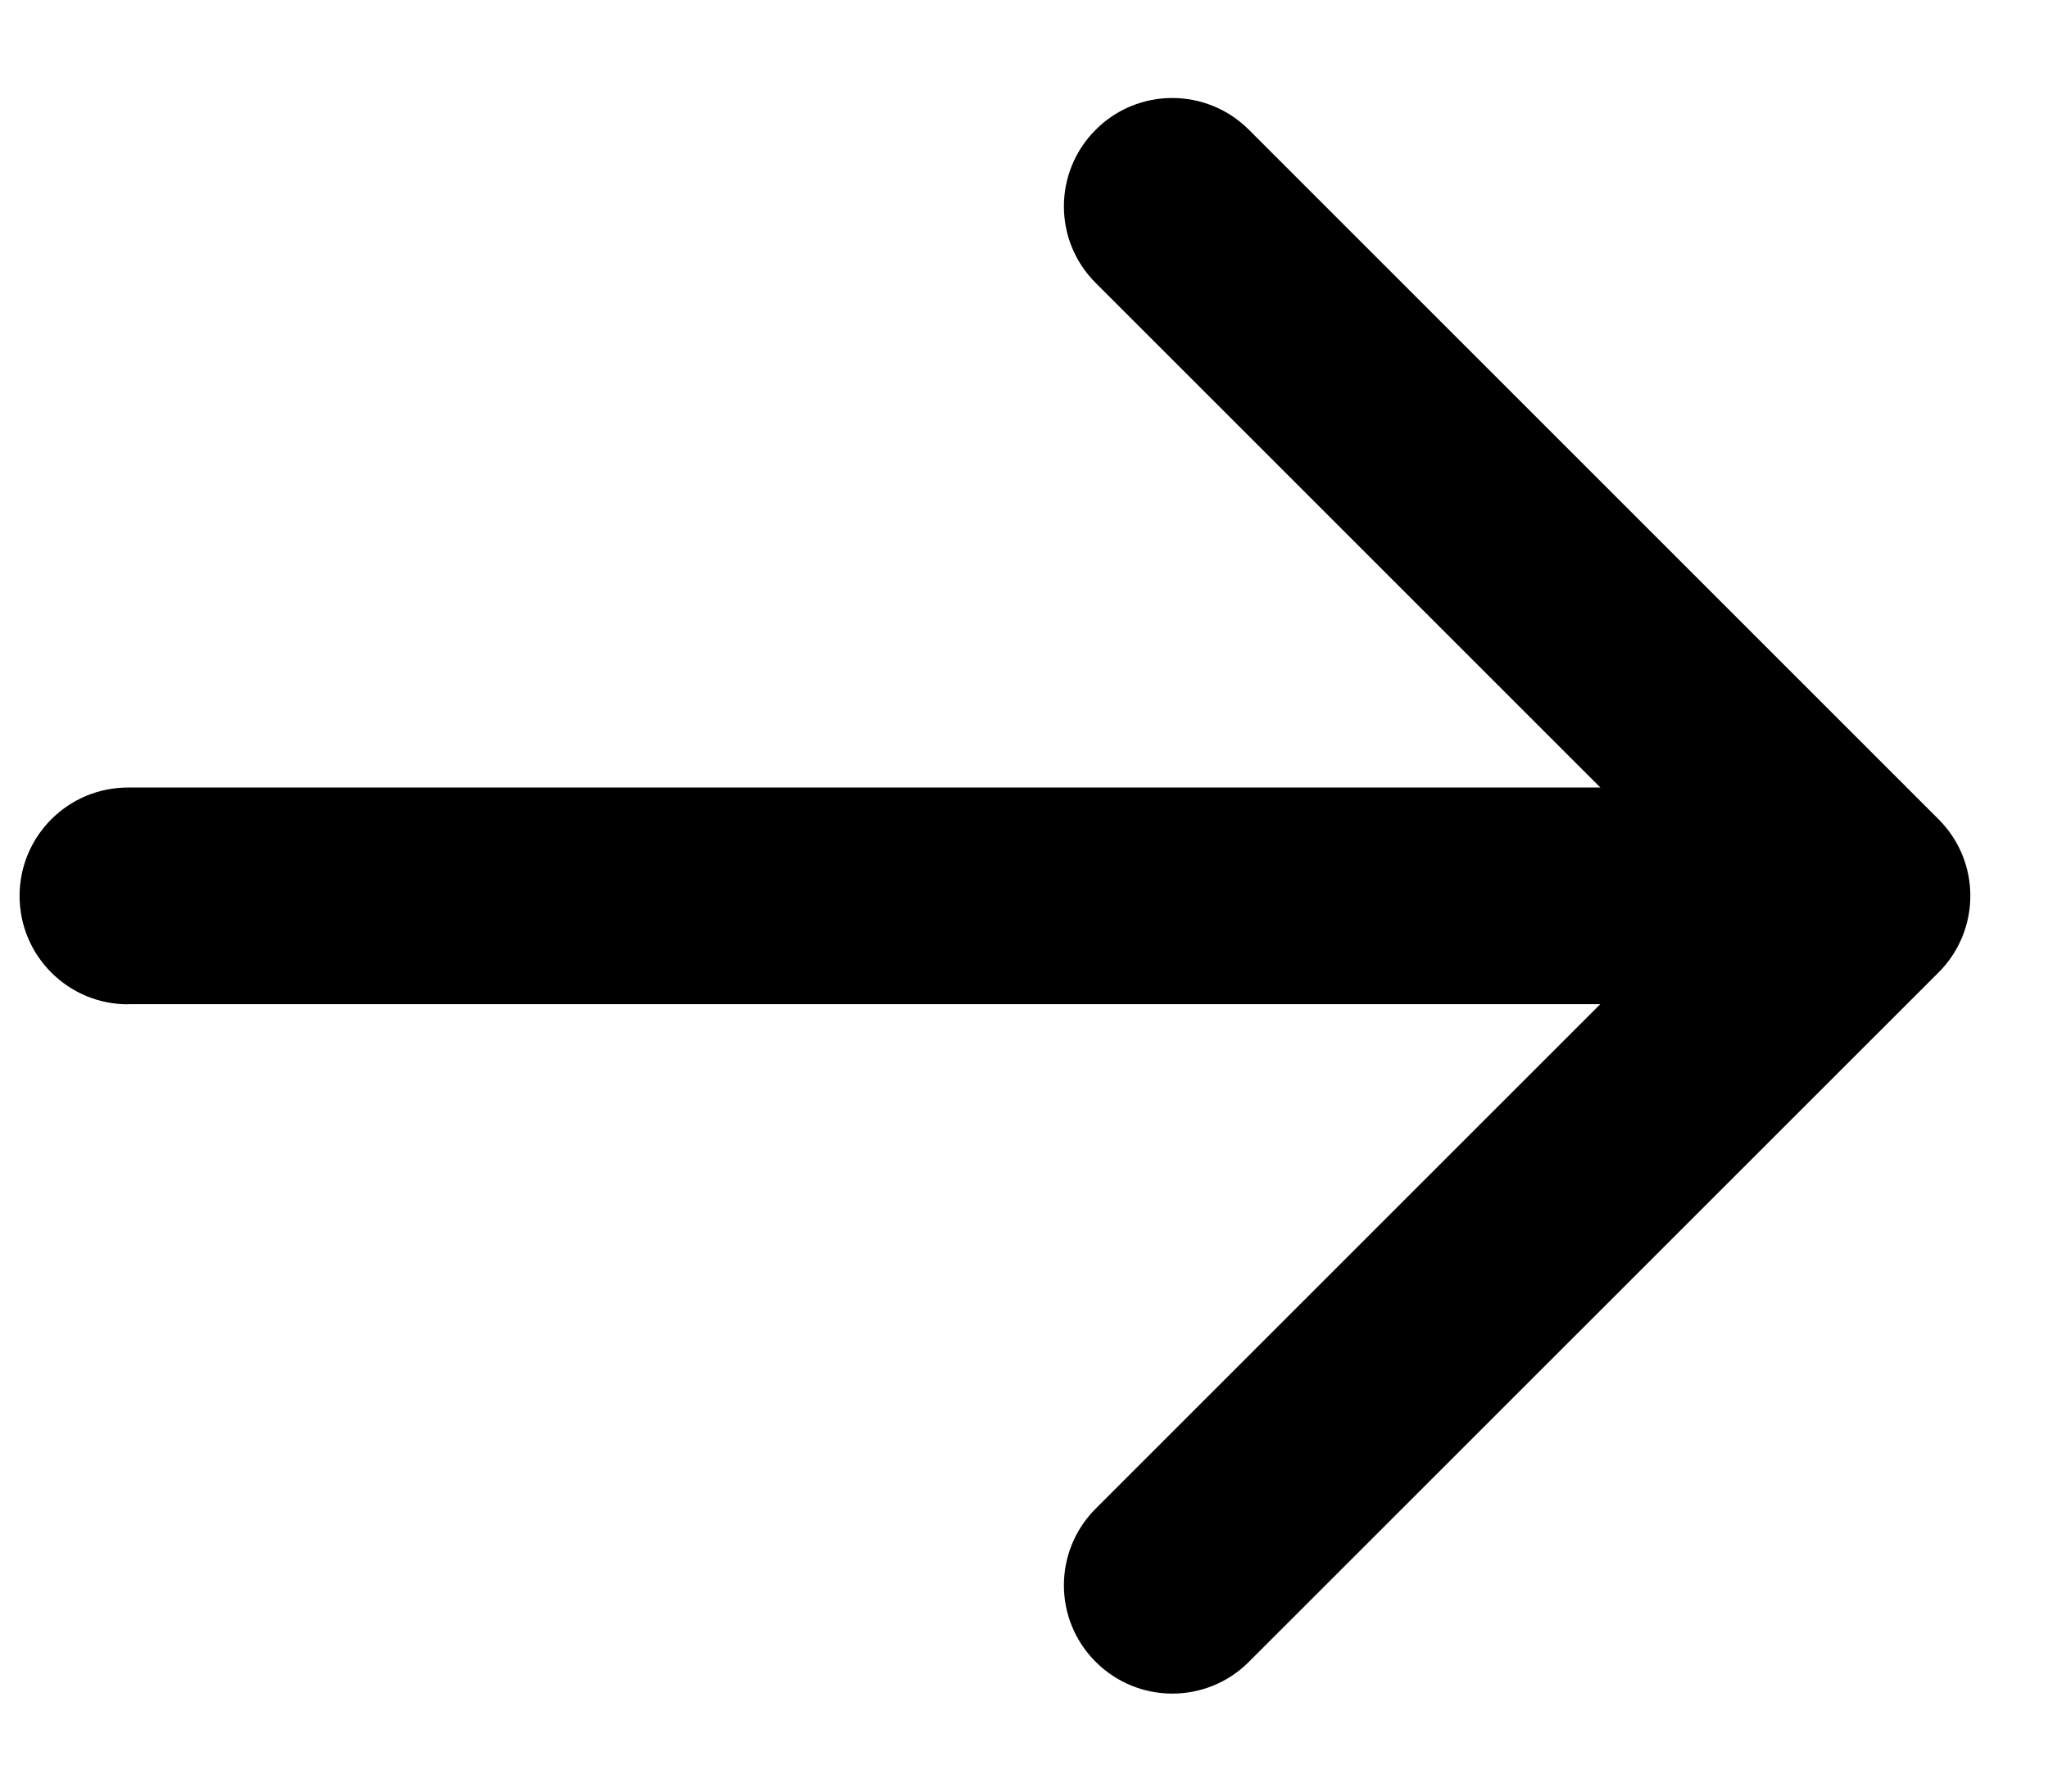
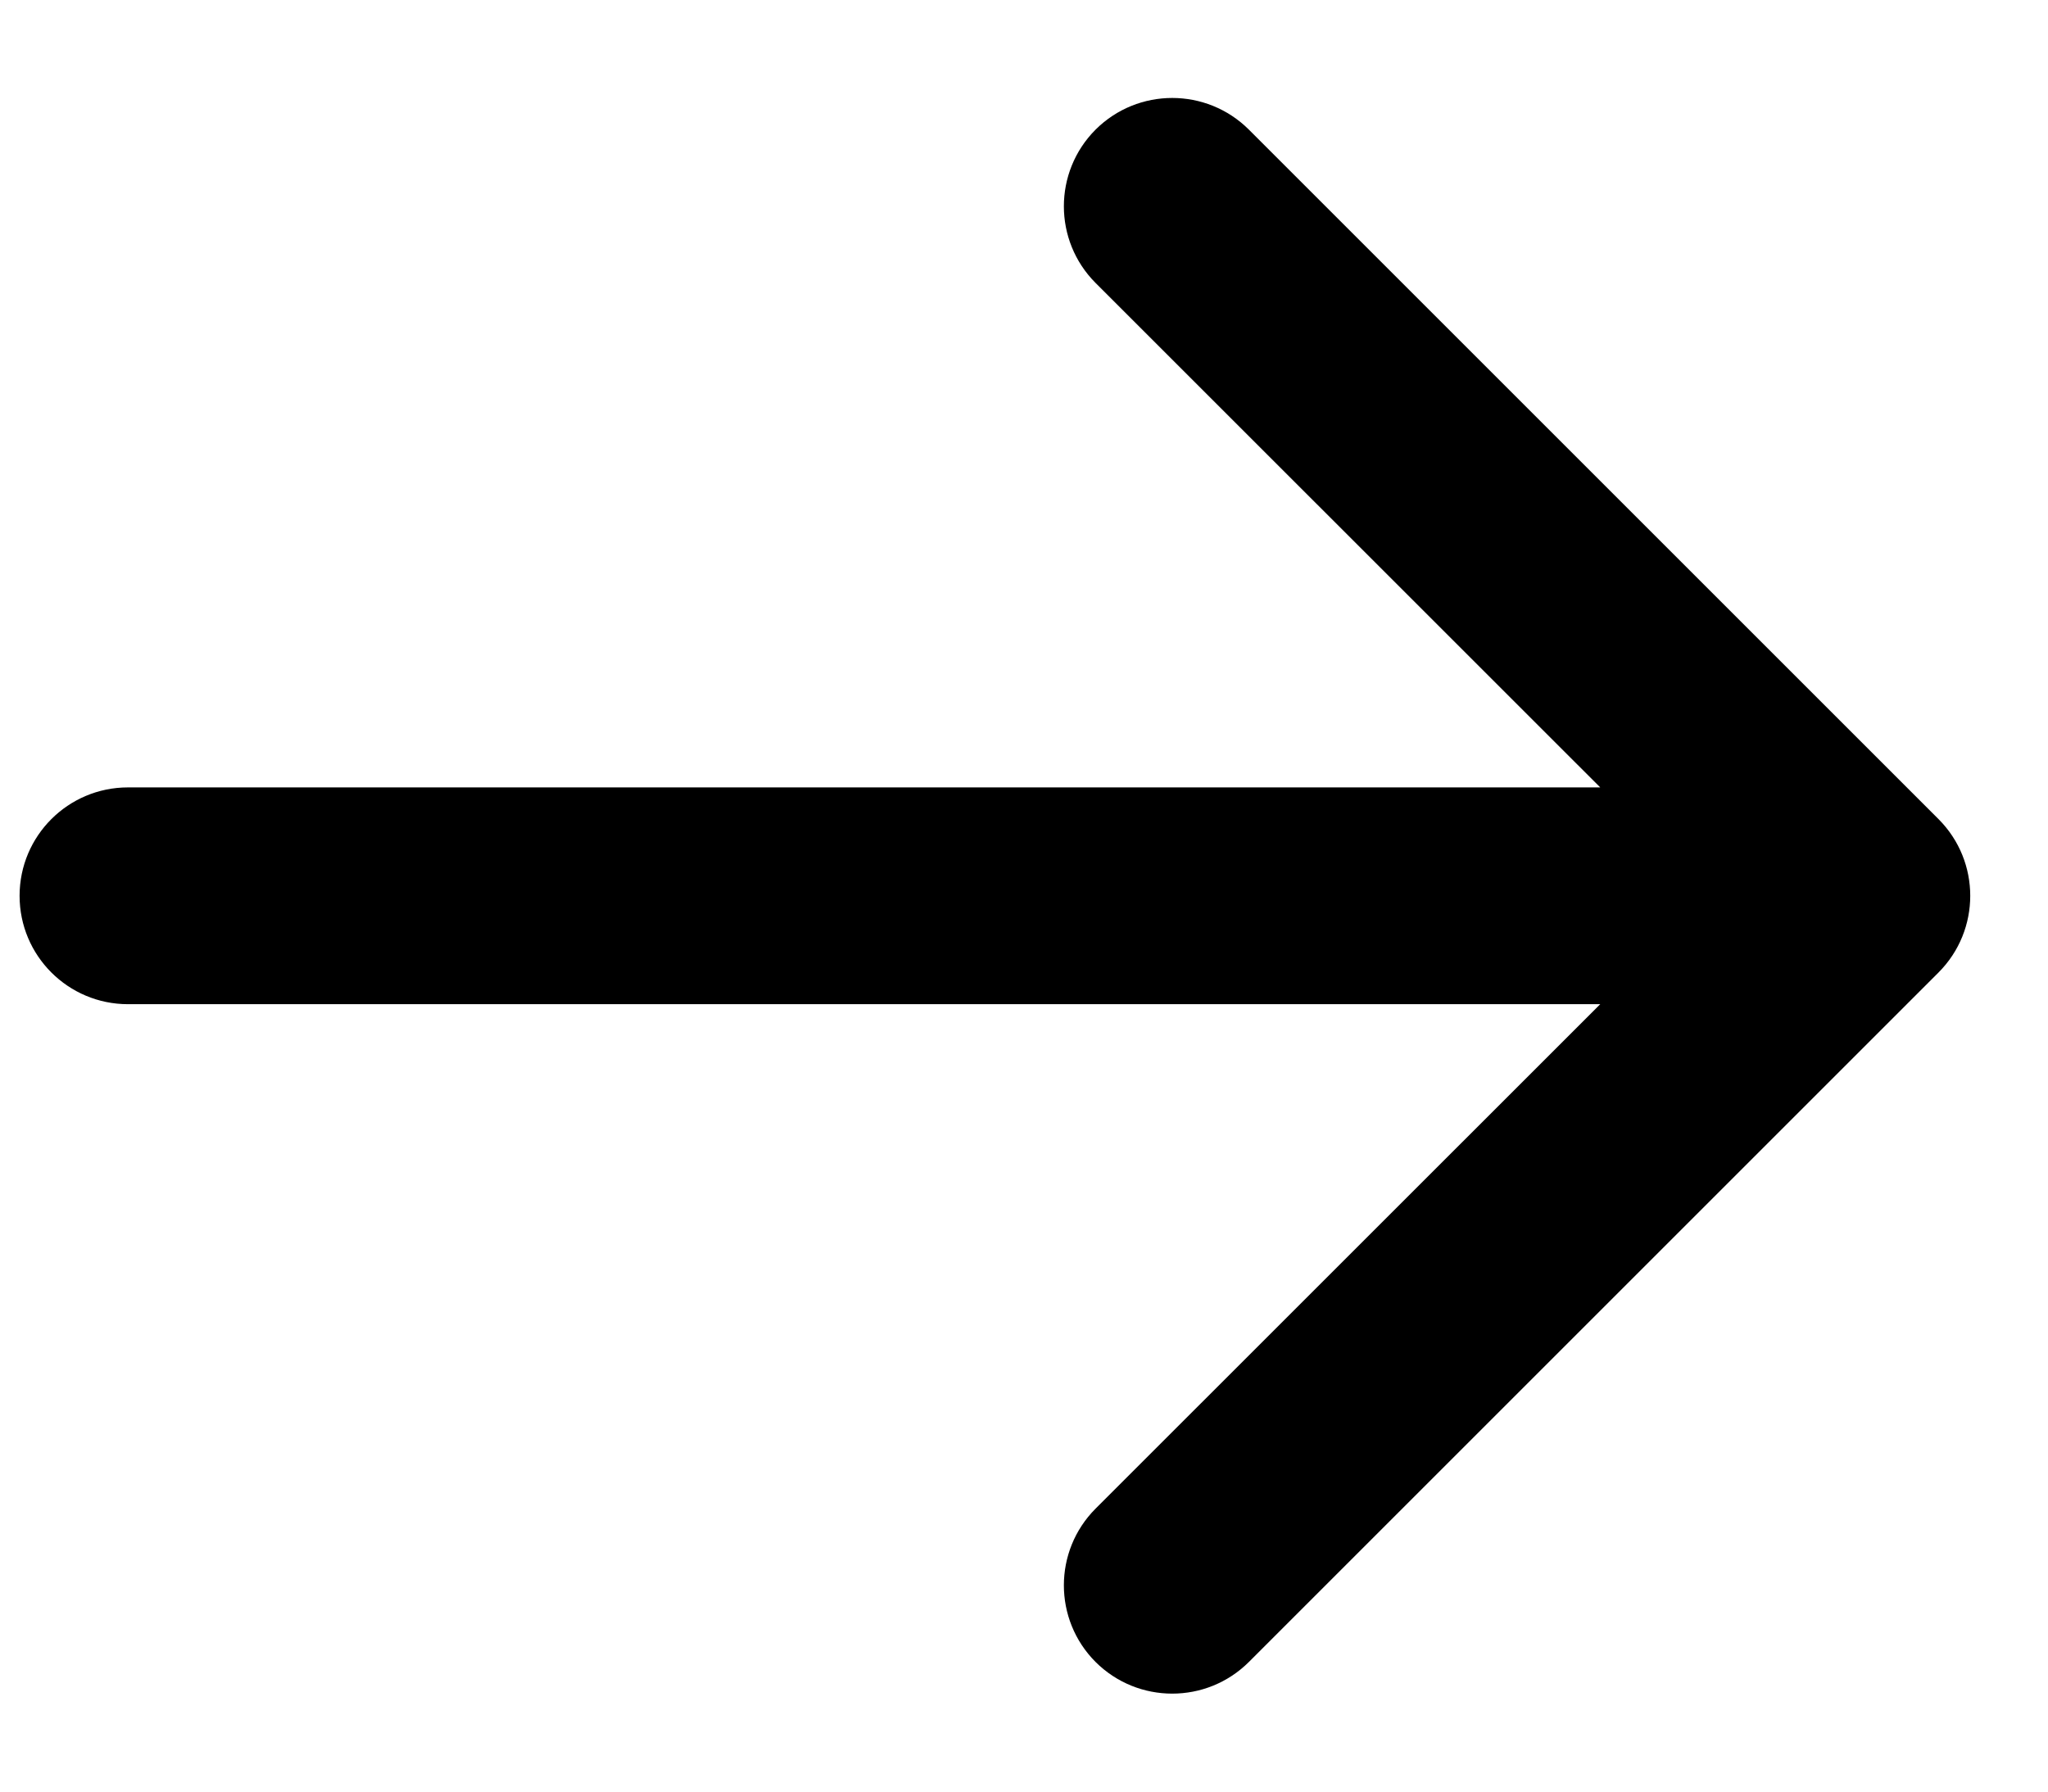
- <svg xmlns="http://www.w3.org/2000/svg" fill="none" height="14" viewBox="0 0 16 14" width="16">
-   <path d="m15.145 7.599c.331-.331.331-.867 0-1.197l-5.388-5.388c-.331-.331-.867-.331-1.197 0-.331.331-.331.867 0 1.197l4.789 4.789-4.789 4.789c-.331.331-.331.867 0 1.197.331.331.867.331 1.197 0zm-14.145-1.445c-.468 0-.847.379-.847.847s.379.847.847.847zm13.546 0h-13.546v1.693h13.546z" fill="#000" />
+ <svg xmlns="http://www.w3.org/2000/svg" width="16" height="14" viewBox="0 0 16 14" fill="none">
+   <path d="M15.145 7.599C15.475 7.268 15.475 6.732 15.145 6.401L9.757 1.013C9.426 0.683 8.89 0.683 8.559 1.013C8.229 1.344 8.229 1.88 8.559 2.211L13.349 7L8.559 11.789C8.229 12.12 8.229 12.656 8.559 12.987C8.89 13.317 9.426 13.317 9.757 12.987L15.145 7.599ZM1 6.153C0.532 6.153 0.153 6.532 0.153 7C0.153 7.468 0.532 7.847 1 7.847V6.153ZM14.546 6.153L1 6.153V7.847L14.546 7.847V6.153Z" fill="black" />
</svg>
